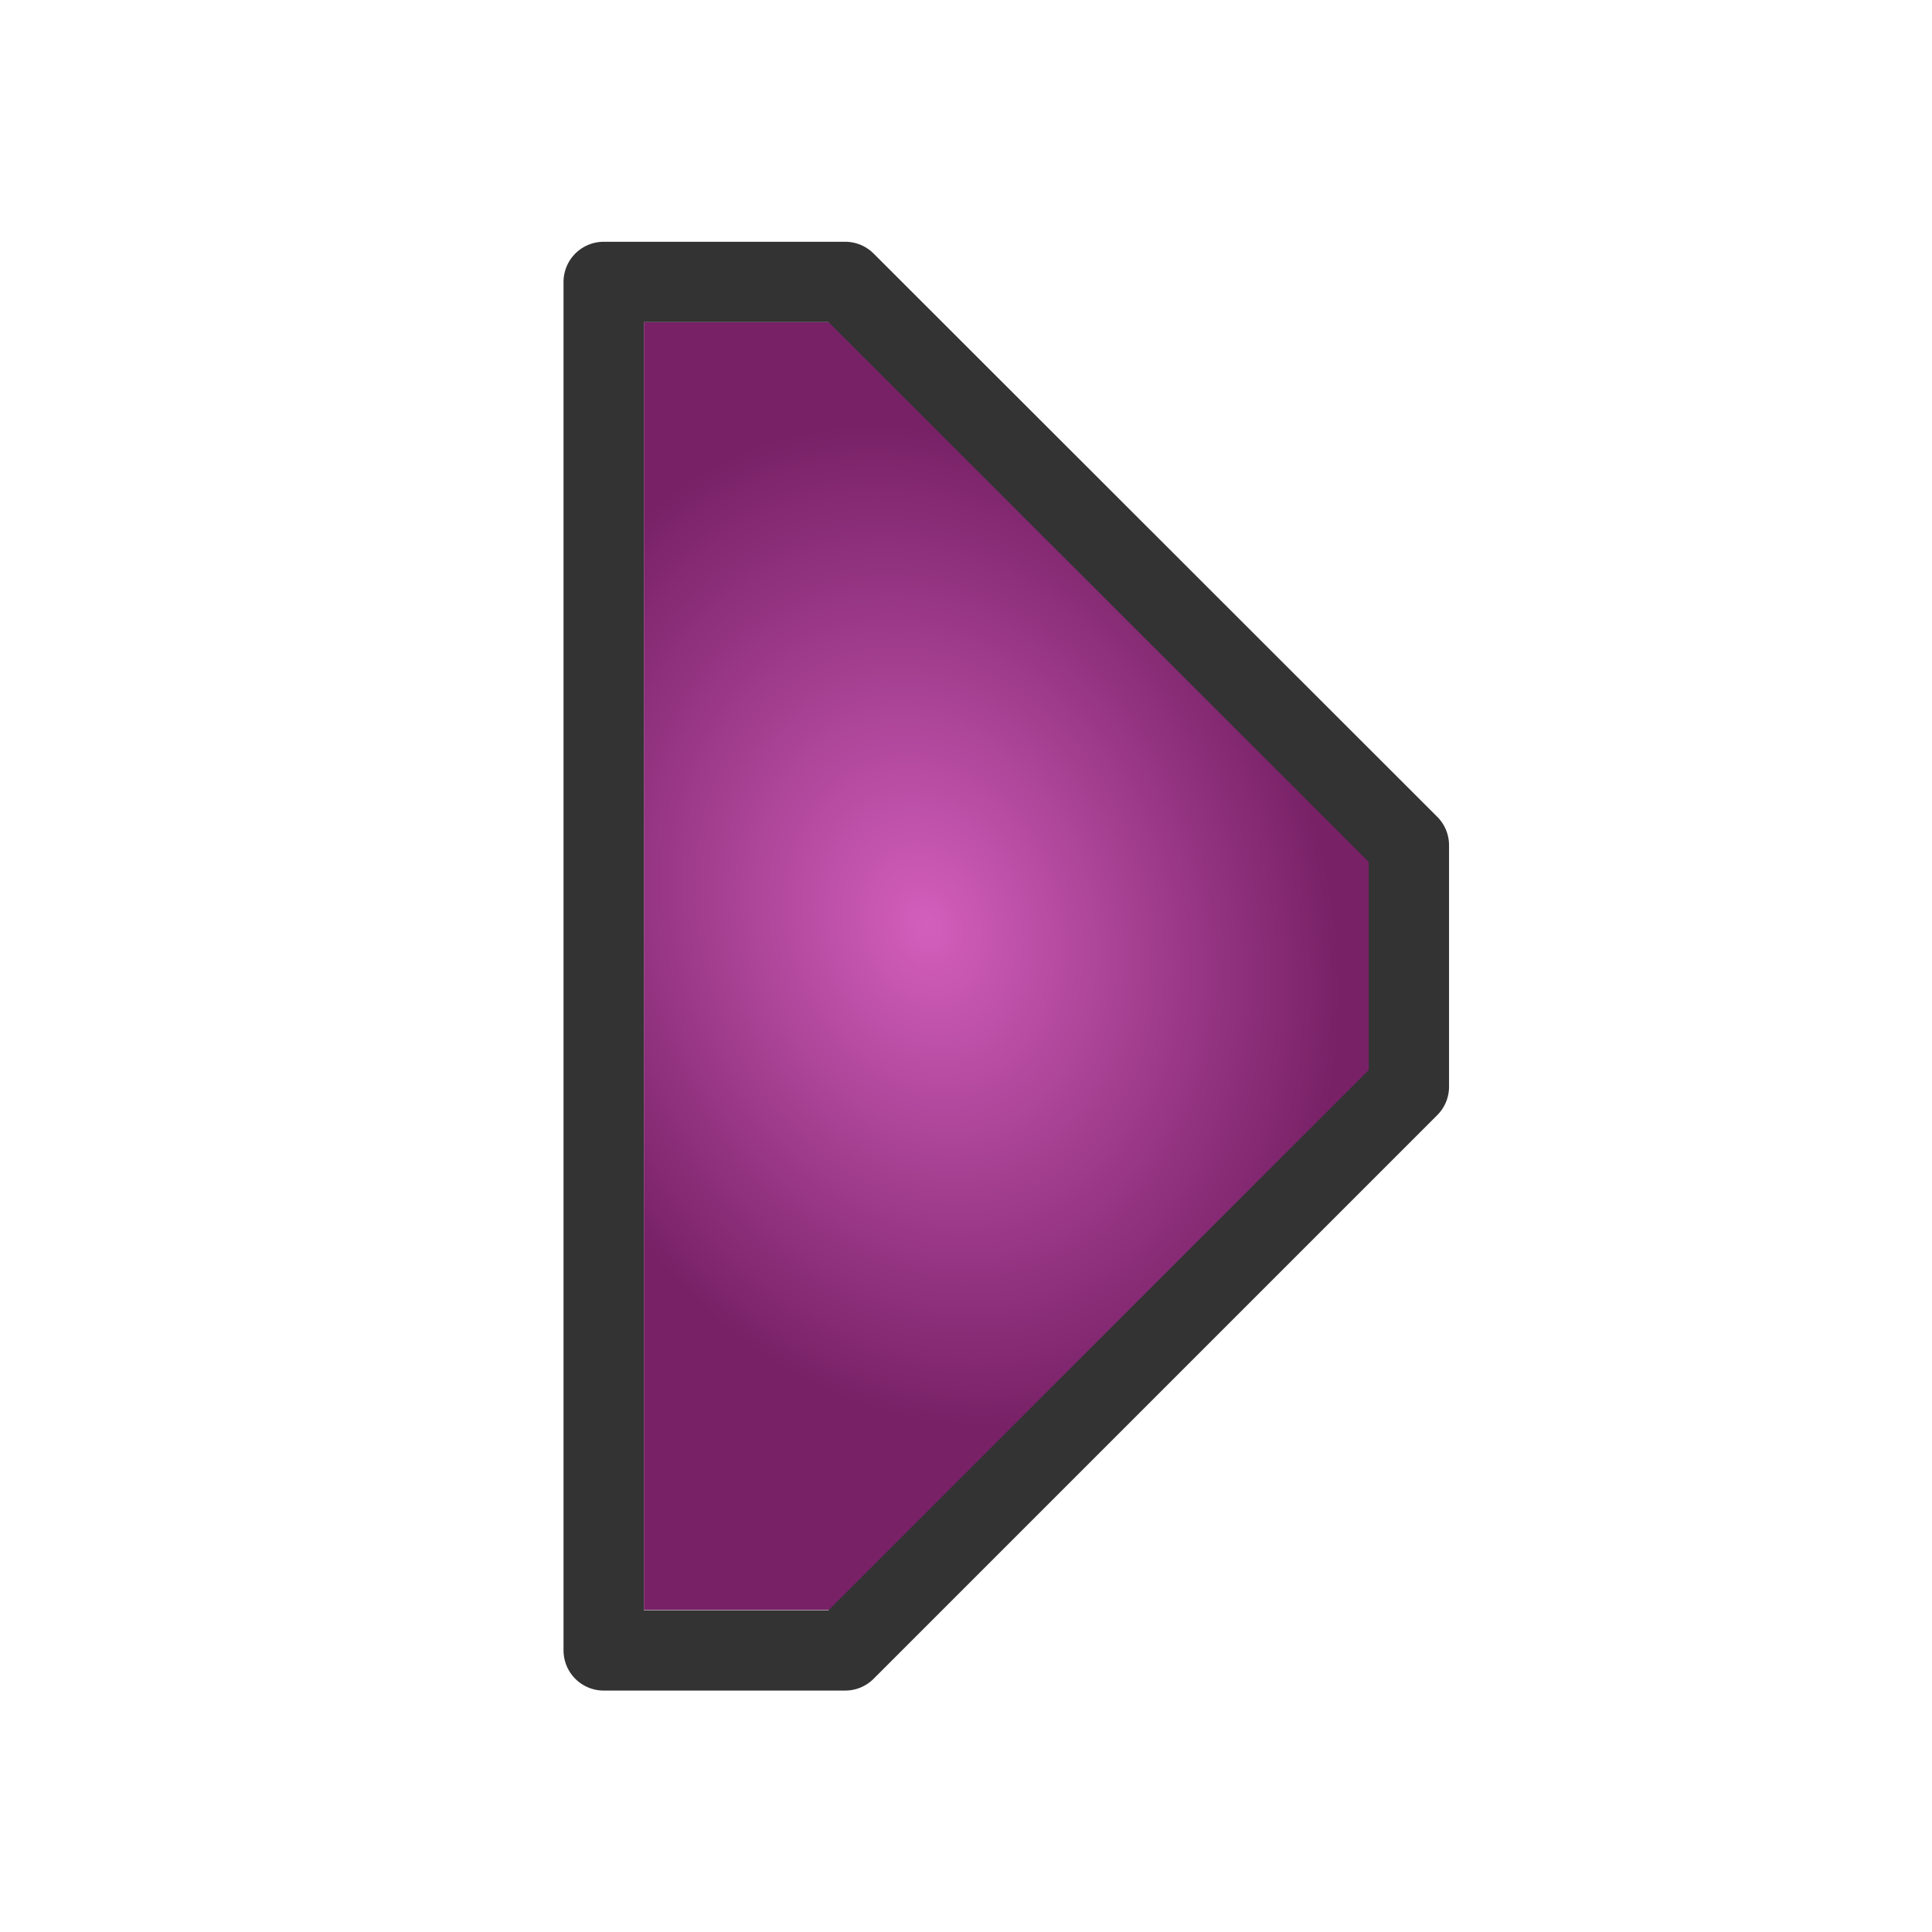
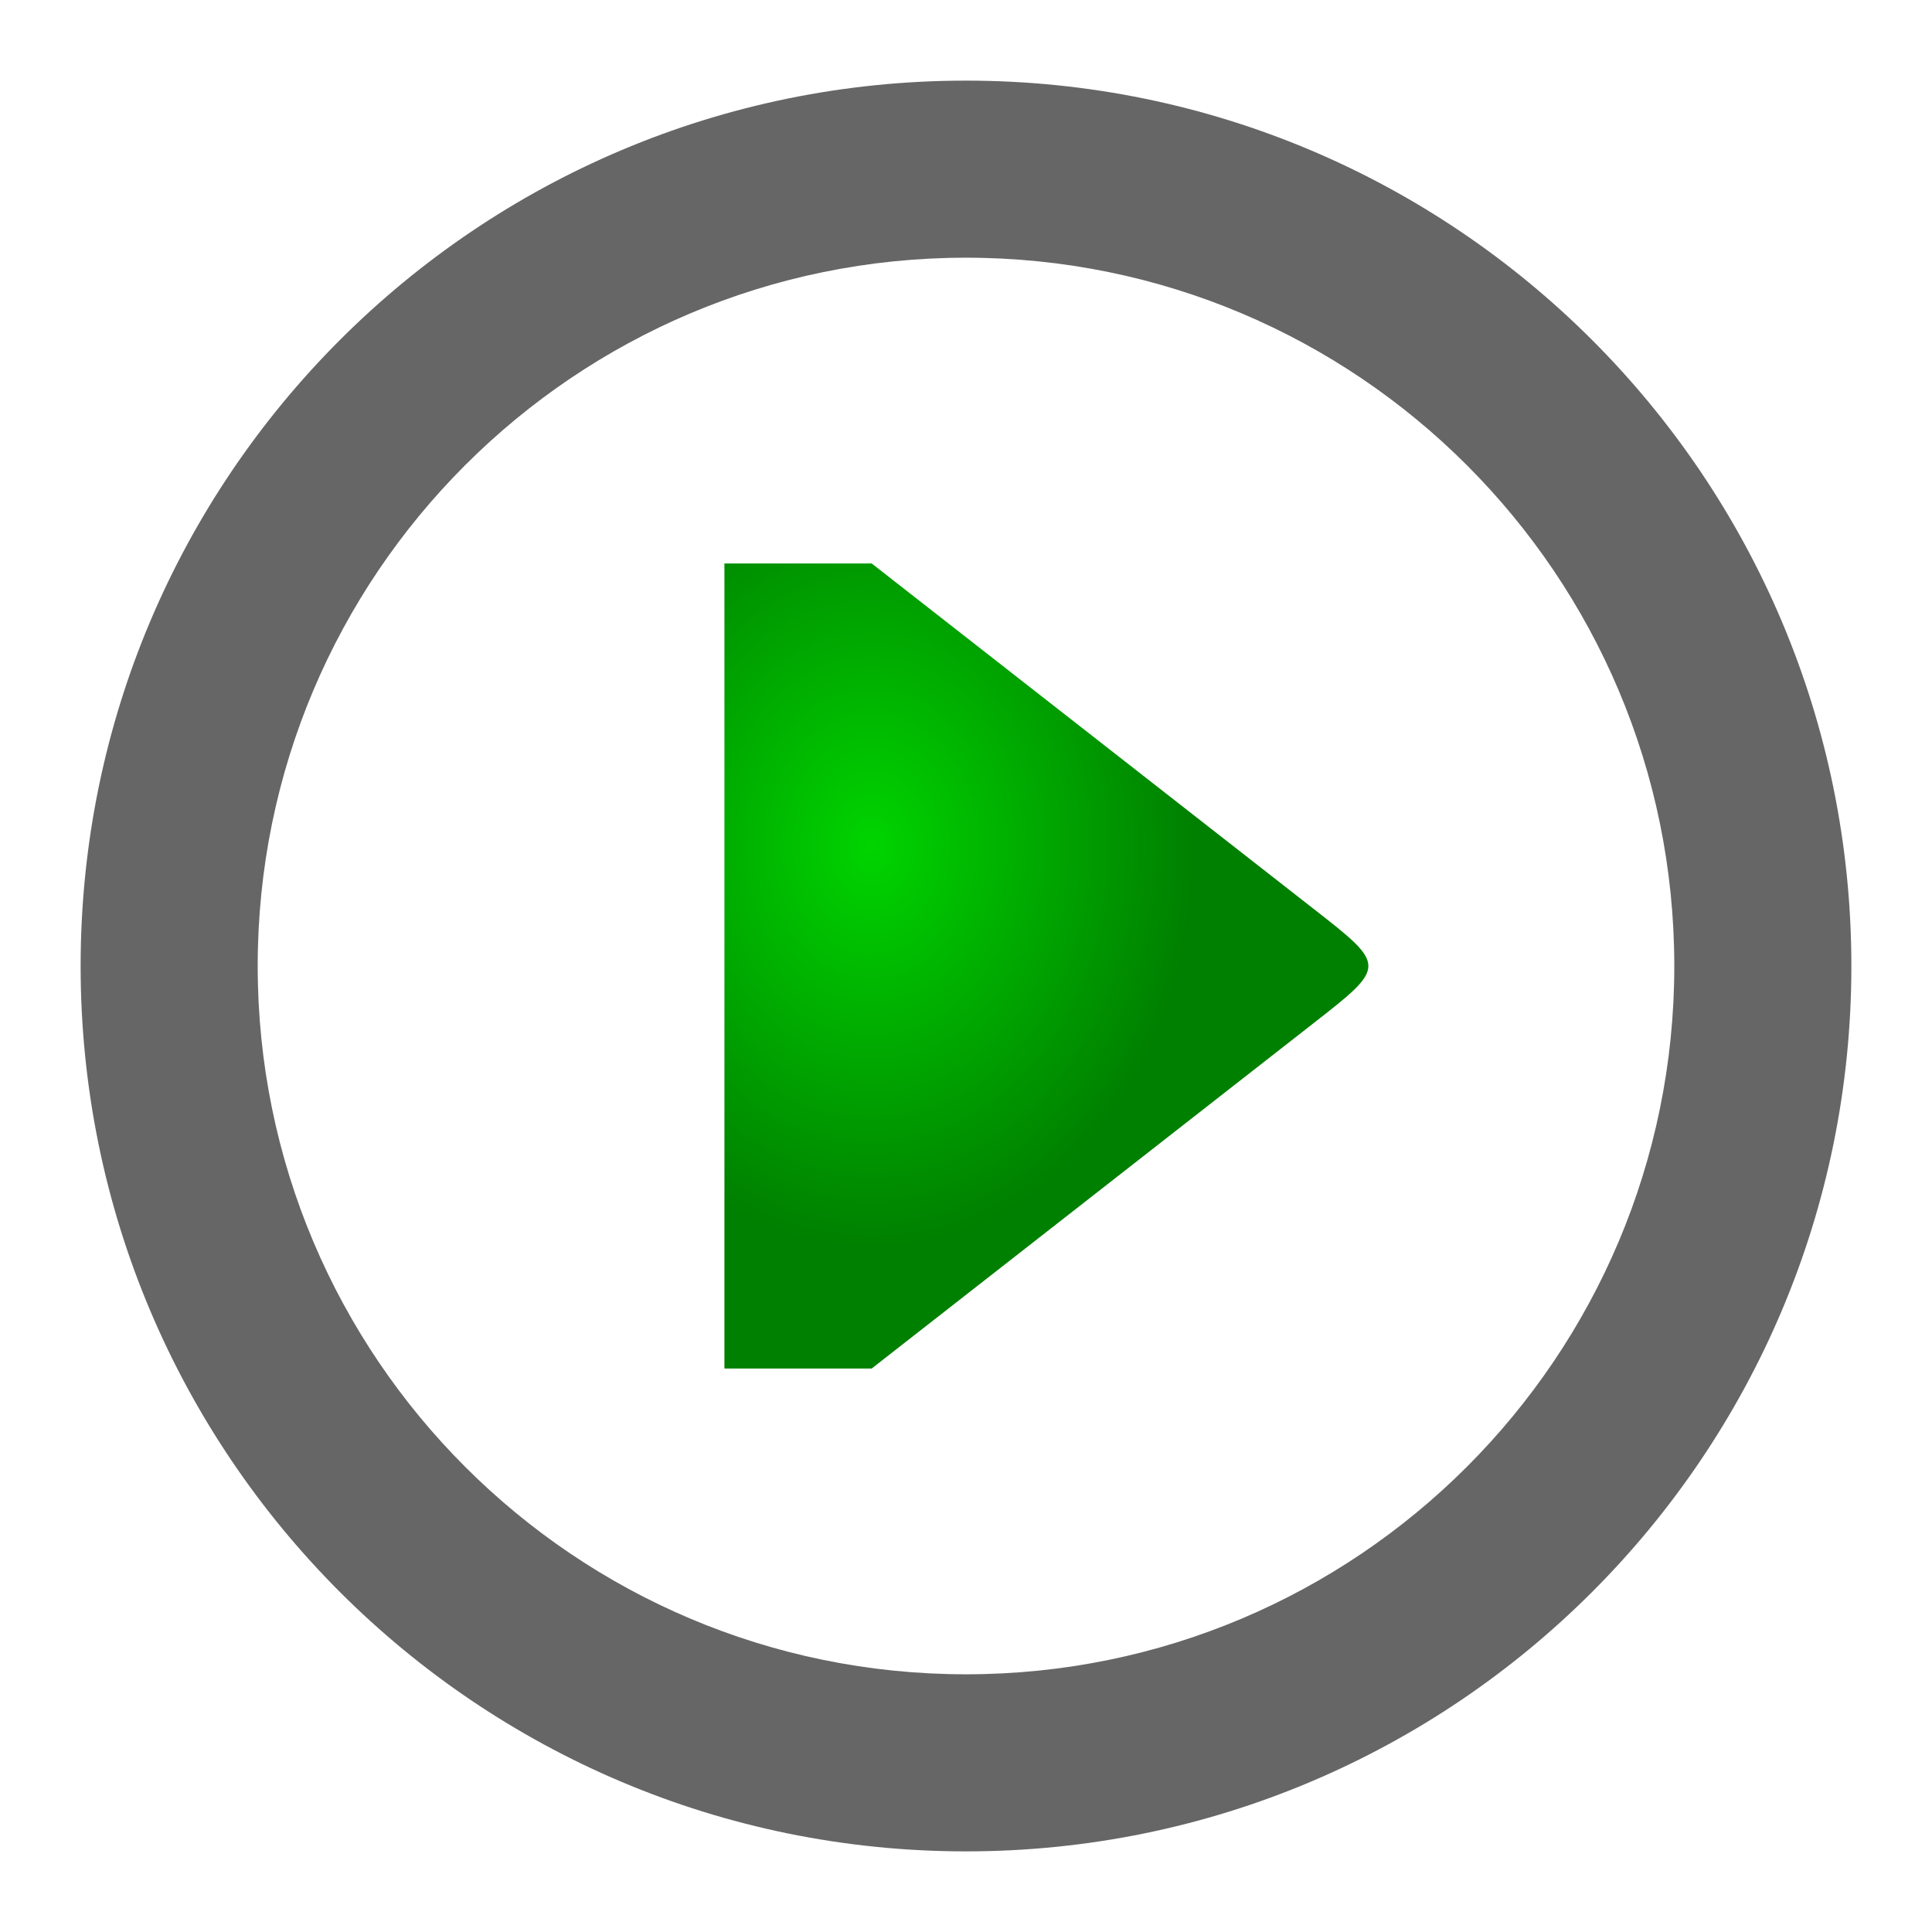
<svg xmlns="http://www.w3.org/2000/svg" xmlns:xlink="http://www.w3.org/1999/xlink" width="24" height="24" viewBox="0 0 6.35 6.35" version="1.1" id="svg5526">
  <defs id="defs5523">
-     <linearGradient id="linearGradient4848">
-       <stop style="stop-color:#d35fbc;stop-opacity:1" offset="0" id="stop4844" />
-       <stop style="stop-color:#782167;stop-opacity:1" offset="1" id="stop4846" />
+     <linearGradient id="linearGradient1220">
+       <stop style="stop-color:#00d400;stop-opacity:1" offset="0" id="stop1216" />
+       <stop style="stop-color:#008000;stop-opacity:1" offset="1" id="stop1218" />
    </linearGradient>
-     <linearGradient id="linearGradient4183">
-       <stop style="stop-color:#000000;stop-opacity:1;" offset="0" id="stop4181" />
-     </linearGradient>
-     <radialGradient xlink:href="#linearGradient4848" id="radialGradient5909" cx="5.221" cy="2.011" fx="5.221" fy="2.011" r="1.042" gradientTransform="matrix(0.9486833,-0.3162279,0.4000002,1.2,-0.5366128,1.205732)" gradientUnits="userSpaceOnUse" />
+     <radialGradient xlink:href="#linearGradient1220" id="radialGradient1222" cx="2.91" cy="2.828" fx="2.91" fy="2.828" r="1.158" gradientTransform="matrix(0.9142855,0,0,1.142857,0.2041077,-0.4535717)" gradientUnits="userSpaceOnUse" />
  </defs>
-   <g id="layer1" transform="matrix(1.269841,0,0,1.269841,-3.586574,0.5431672)">
-     <path style="fill:url(#radialGradient5909);fill-opacity:1;stroke:none;stroke-width:0.208;stroke-linecap:butt;stroke-dasharray:none;stroke-dashoffset:68.031;stroke-opacity:1" d="M 4.491,3.739 V 0.406 l 0.521,0 L 6.471,1.864 V 2.281 L 5.012,3.739 Z" id="path4826" />
-     <path style="fill:none;stroke:#333333;stroke-width:0.208;stroke-linecap:square;stroke-linejoin:round;stroke-dasharray:none" d="M 4.387,2.073 V 0.302 H 5.012 L 6.471,1.76 V 2.385 L 5.012,3.844 H 4.387 Z" id="path1925" />
-   </g>
+   <g id="layer1" transform="matrix(1.269841,0,0,1.269841,-3.586574,0.5431672)" style="display:inline" />
  <g id="layer3" style="display:none" transform="matrix(0.125,0,0,0.125,2.116666,2.116667)">
    <rect style="fill:#000000;fill-opacity:1;stroke-width:1;stroke-dashoffset:68.031" id="rect9386" width="4.233" height="4.233" x="27.517" y="27.517" ry="2.7838135e-07" />
    <rect style="fill:#000000;fill-opacity:1;stroke-width:1;stroke-dashoffset:68.031" id="rect9388" width="4.233" height="4.233" x="21.167" y="27.517" ry="2.7838135e-07" />
    <rect style="fill:#000000;fill-opacity:1;stroke-width:1;stroke-dashoffset:68.031" id="rect9390" width="4.233" height="4.233" x="14.817" y="27.517" ry="2.7838135e-07" />
  </g>
+   <g id="layer4" style="display:none">
+     <path style="fill:none;stroke:#2e3436;stroke-width:0.265;stroke-linecap:square;stroke-linejoin:bevel;stroke-dashoffset:68.031" d="M 1.455,5.689 0.661,4.895 V 0.661 H 5.689 V 5.689 Z" id="path8505" />
+   </g>
+   <path id="path319" style="fill:#666666;stroke-width:0.291;stroke-linejoin:round" d="M 3.175,0.265 A 2.91,2.91 0 0 0 0.265,3.175 2.91,2.91 0 0 0 3.175,6.085 2.91,2.91 0 0 0 6.085,3.175 2.91,2.91 0 0 0 3.175,0.265 Z m 0,0.582 A 2.328,2.328 0 0 1 5.503,3.175 2.328,2.328 0 0 1 3.175,5.503 2.328,2.328 0 0 1 0.847,3.175 2.328,2.328 0 0 1 3.175,0.847 Z" />
+   <path id="path486" style="fill:url(#radialGradient1222);fill-opacity:1;stroke-width:0.253;stroke-linejoin:round" d="M 2.381,1.852 V 4.498 H 2.865 L 4.316,3.364 C 4.558,3.175 4.558,3.175 4.316,2.986 L 2.865,1.852 Z" />
</svg>
